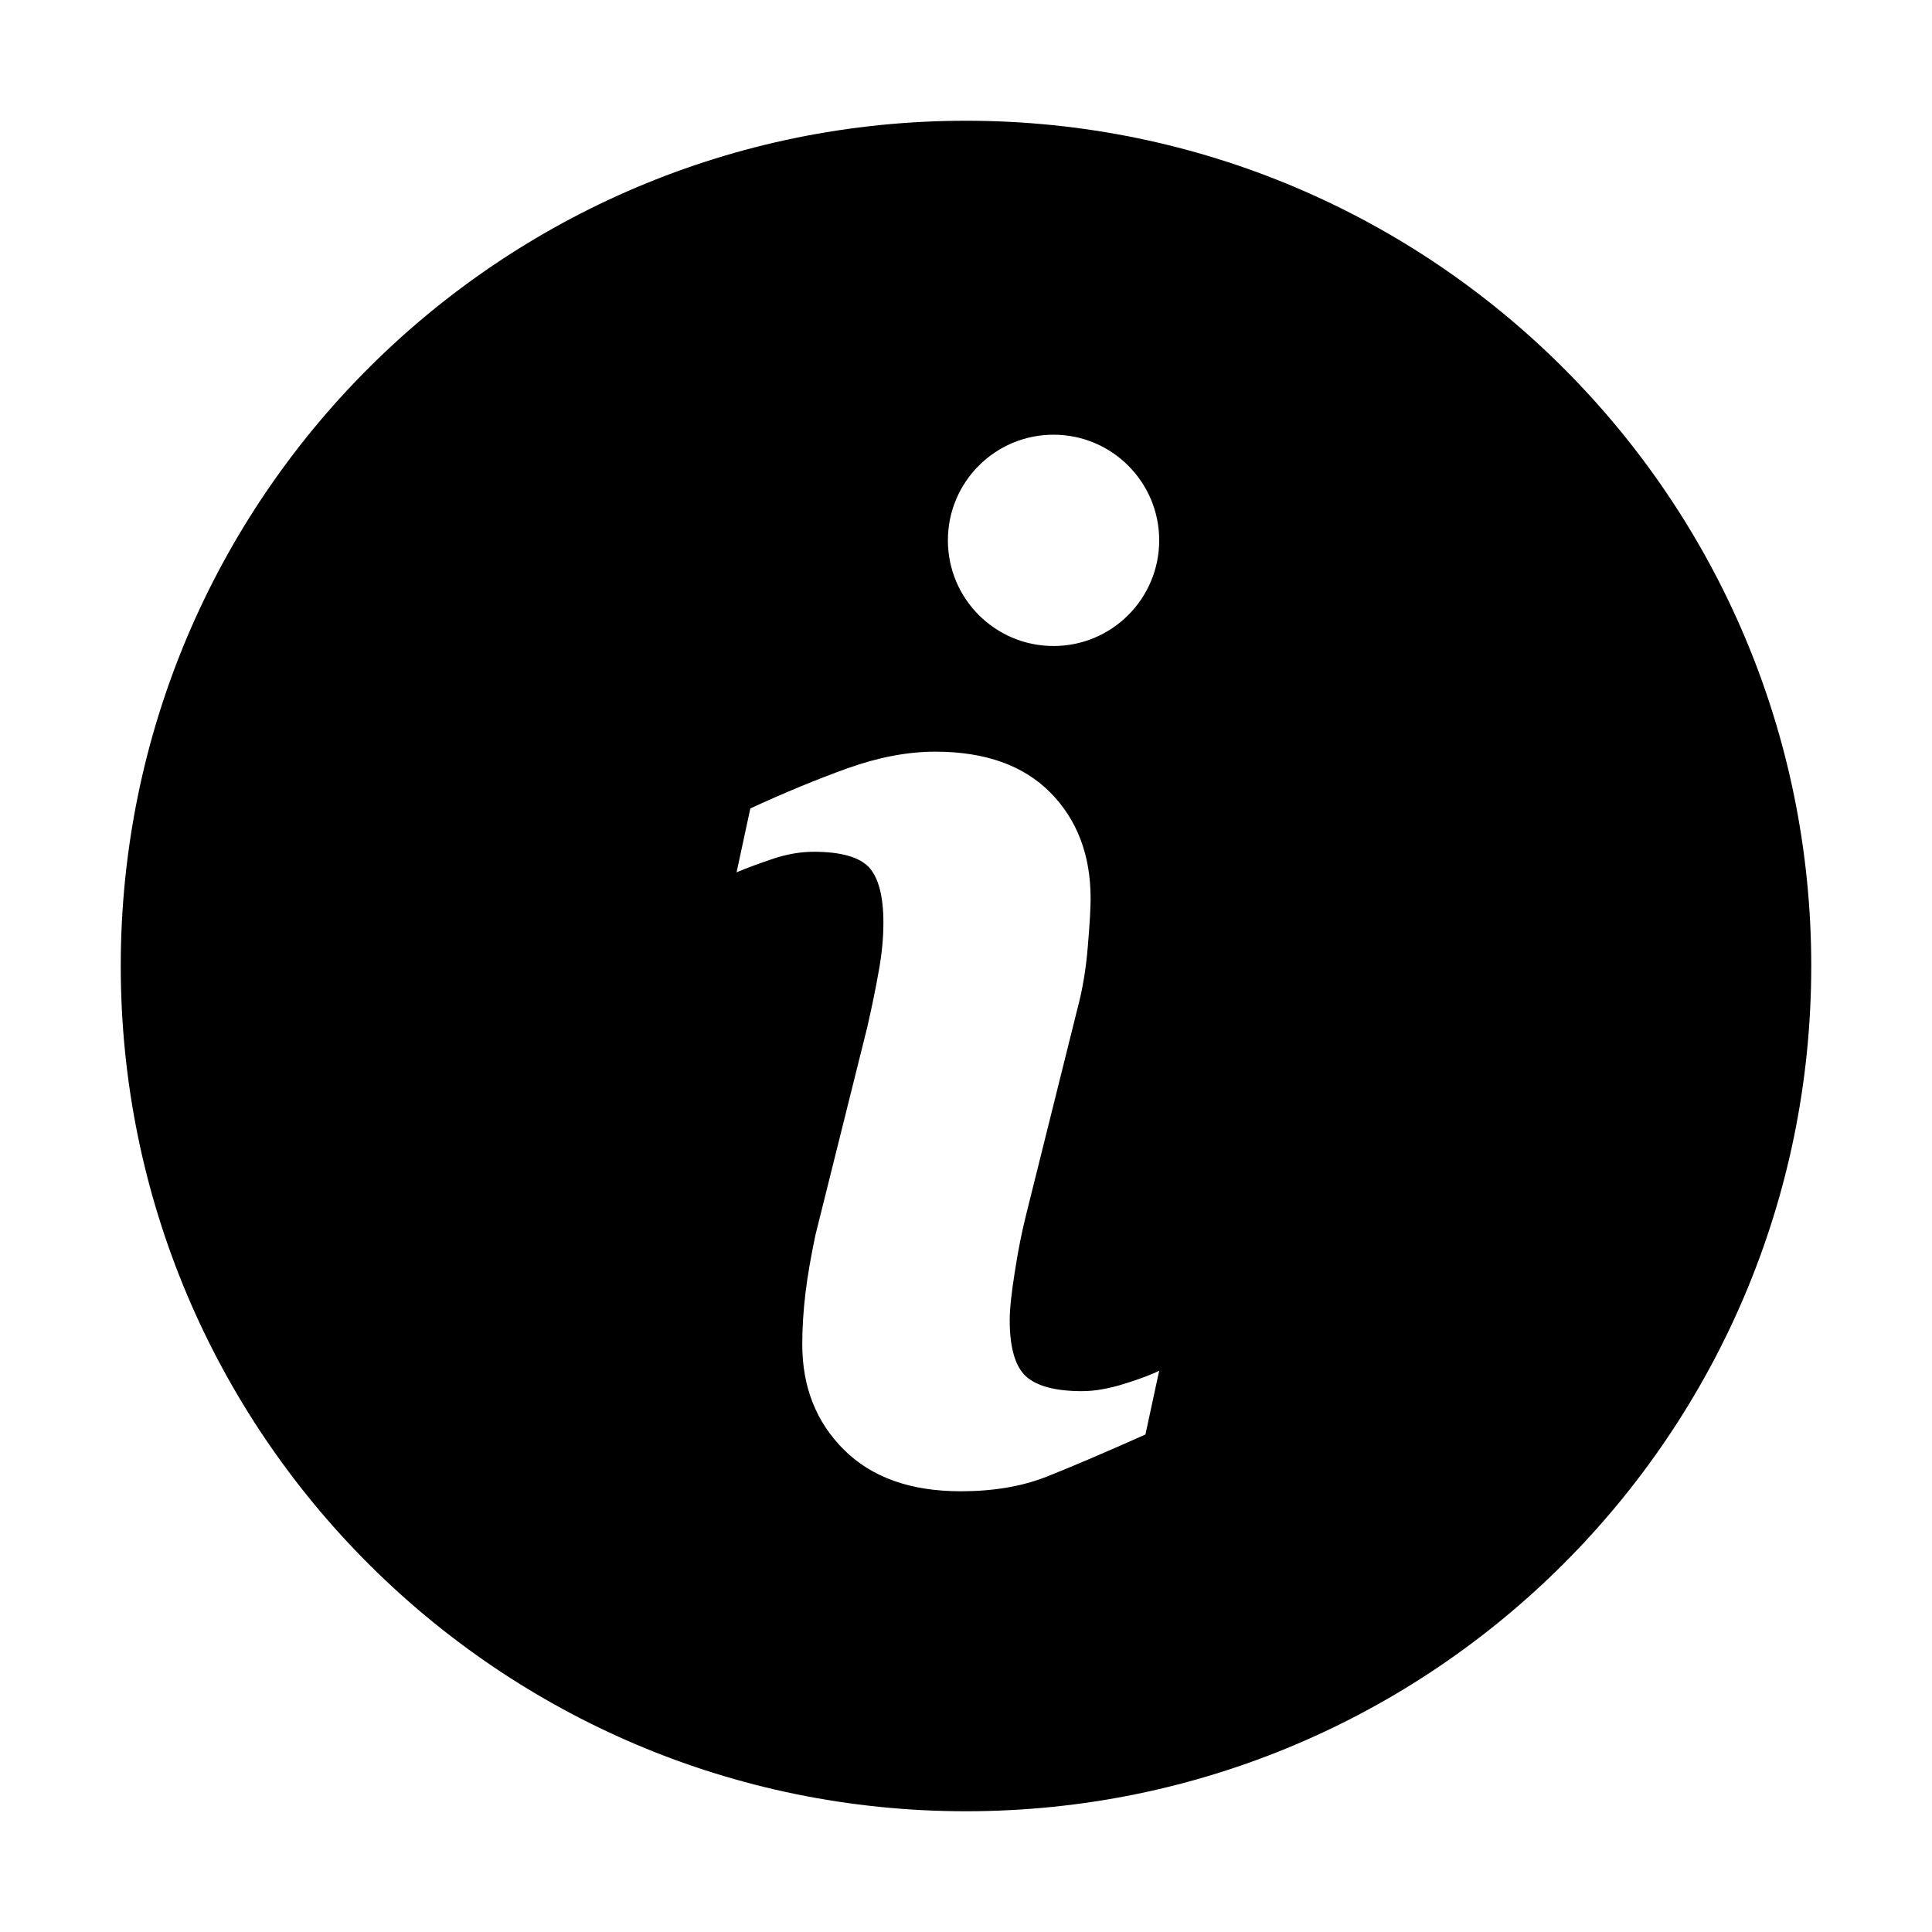
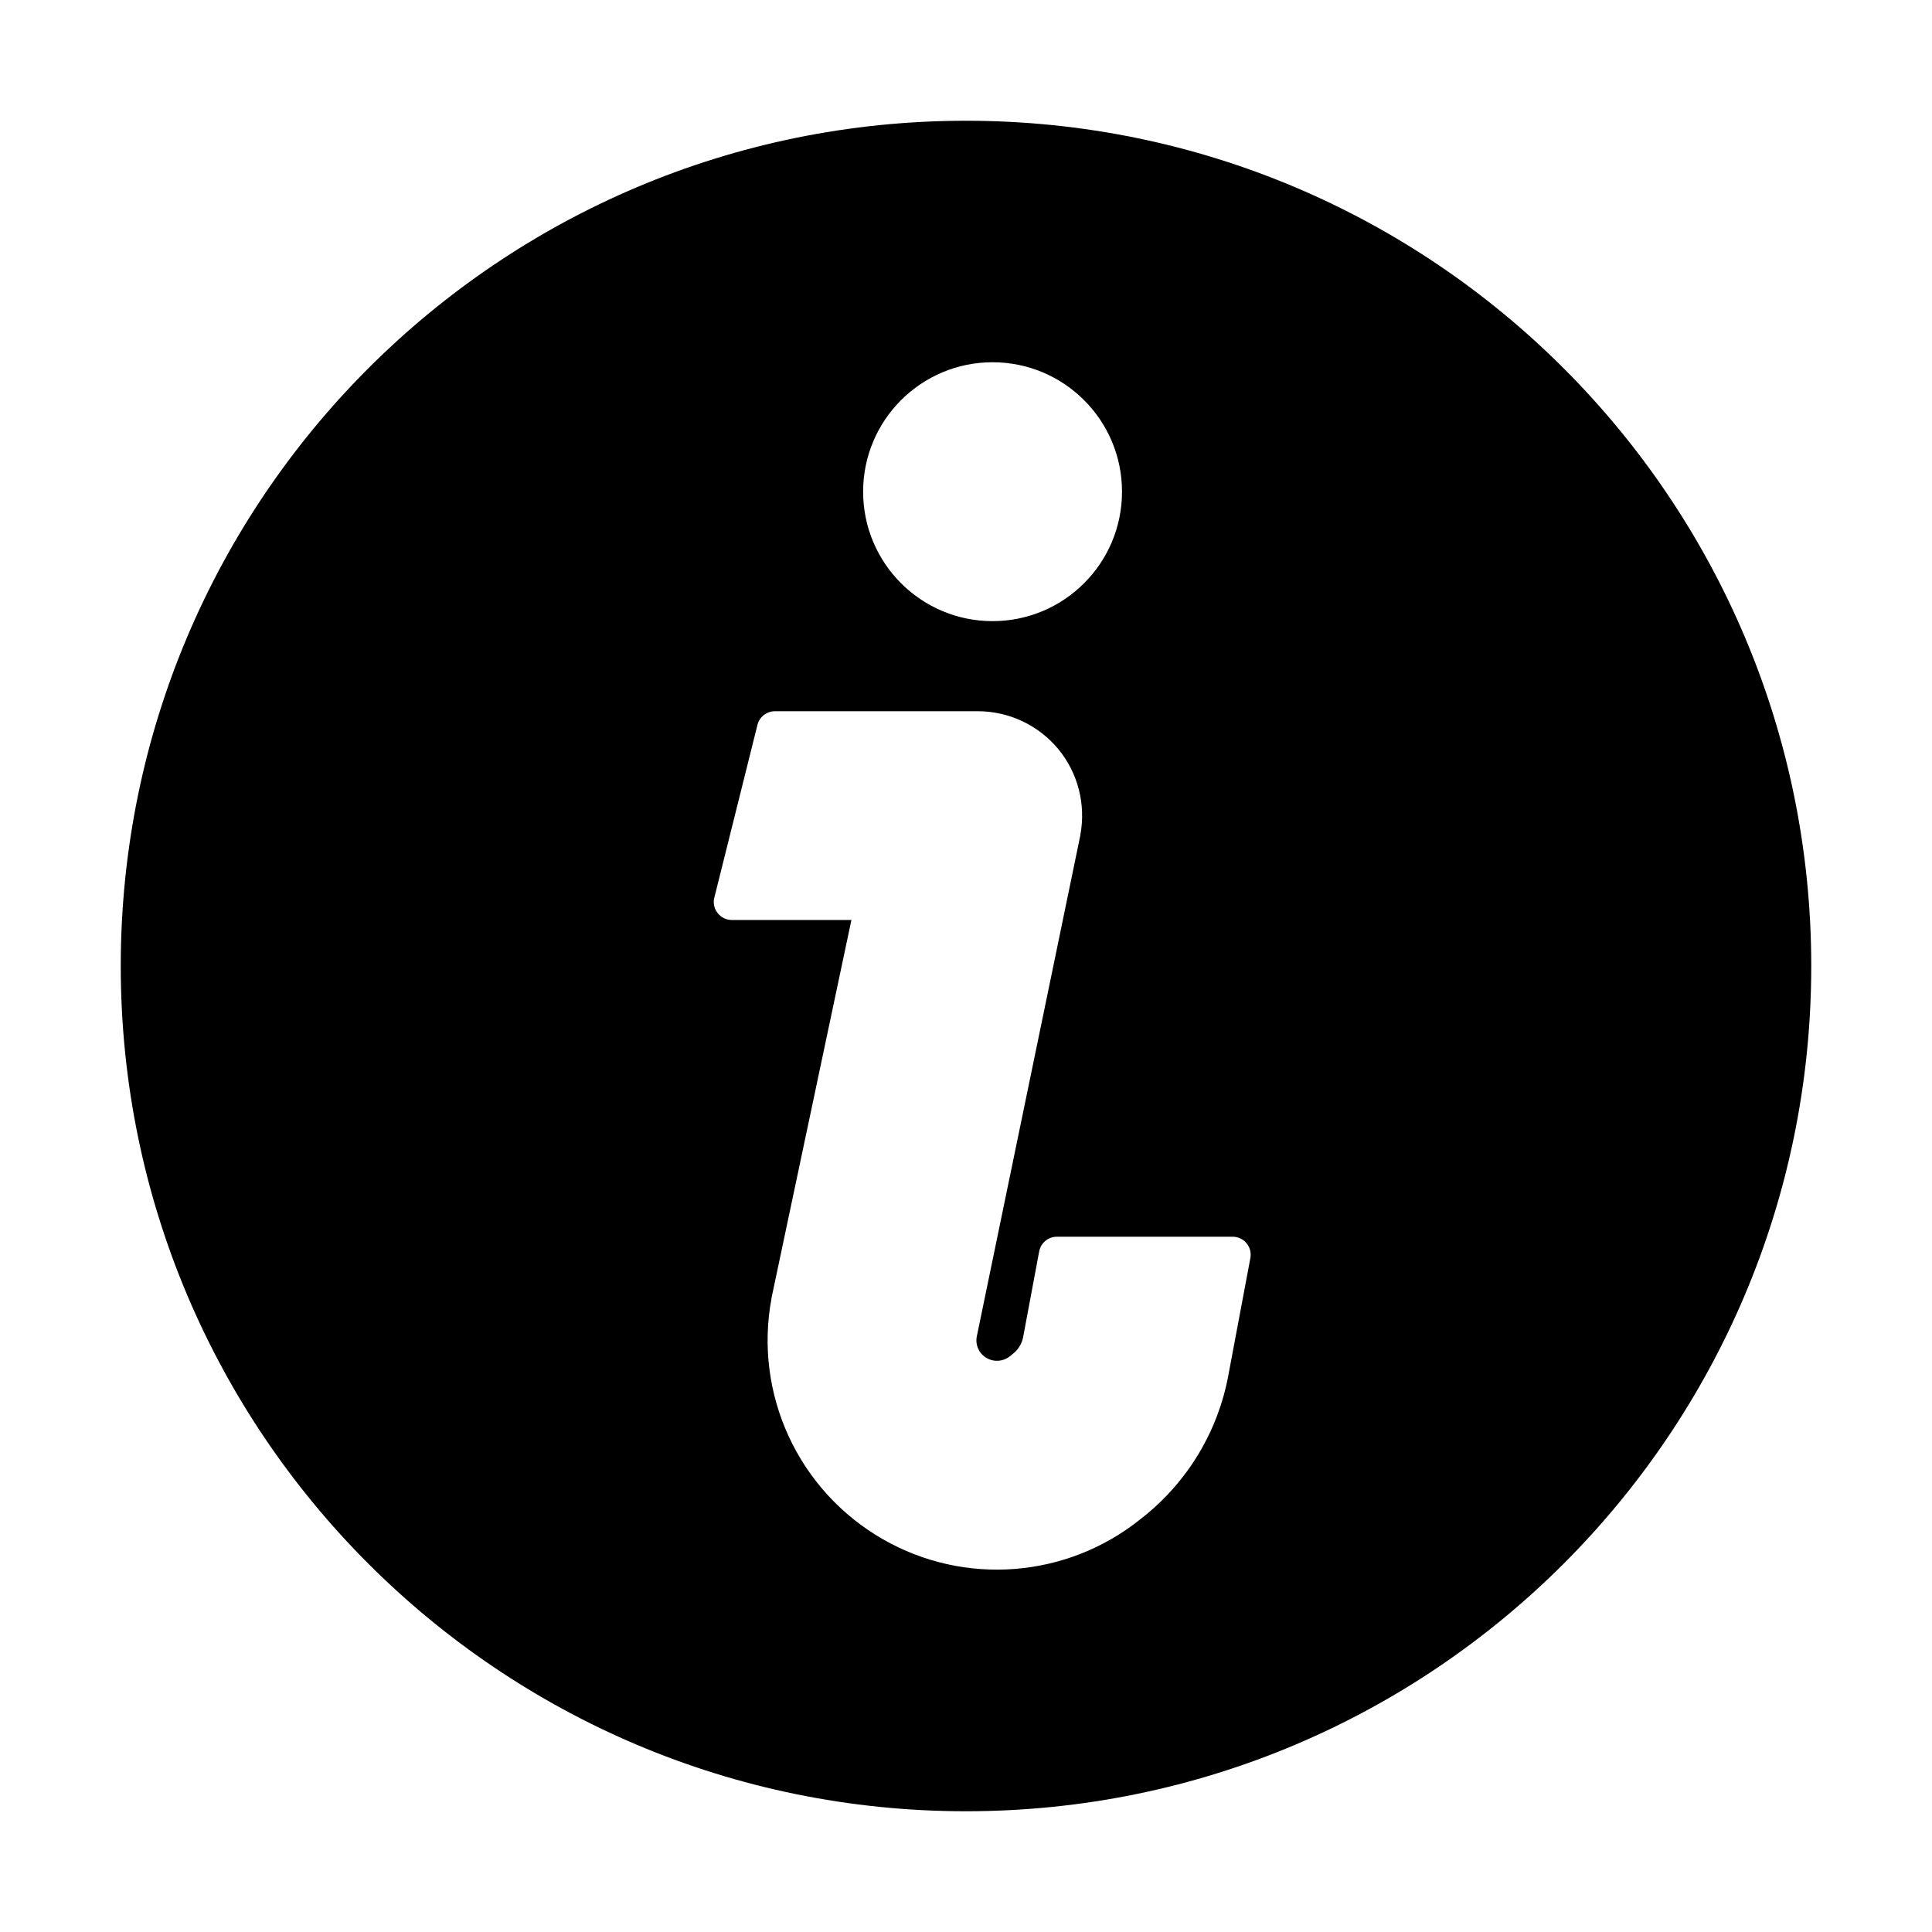
<svg xmlns="http://www.w3.org/2000/svg" viewBox="0 0 16 16">
-   <path fill-rule="evenodd" clip-rule="evenodd" d="M15 8C15 11.866 11.866 15 8 15C4.134 15 1 11.866 1 8C1 4.134 4.134 1 8 1C11.866 1 15 4.134 15 8ZM8.725 5.35C9.208 5.35 9.6 4.958 9.6 4.475C9.6 3.992 9.208 3.6 8.725 3.6C8.241 3.6 7.85 3.992 7.85 4.475C7.85 4.958 8.241 5.35 8.725 5.35ZM9.6 11.351L9.486 11.88C9.143 12.033 8.87 12.149 8.666 12.23C8.462 12.31 8.226 12.35 7.956 12.35C7.541 12.35 7.219 12.235 6.989 12.006C6.759 11.777 6.644 11.486 6.644 11.133C6.644 10.997 6.653 10.856 6.67 10.713C6.687 10.57 6.715 10.409 6.753 10.228L7.181 8.512C7.219 8.347 7.251 8.192 7.277 8.044C7.304 7.898 7.316 7.763 7.316 7.642C7.316 7.423 7.276 7.27 7.197 7.183C7.117 7.098 6.965 7.054 6.739 7.054C6.628 7.054 6.515 7.074 6.399 7.113C6.283 7.152 6.183 7.189 6.1 7.224L6.214 6.695C6.494 6.566 6.762 6.455 7.018 6.363C7.275 6.271 7.517 6.225 7.746 6.225C8.157 6.225 8.475 6.338 8.698 6.563C8.921 6.789 9.032 7.081 9.032 7.442C9.032 7.516 9.025 7.648 9.009 7.836C8.994 8.024 8.965 8.196 8.923 8.353L8.497 10.063C8.463 10.2 8.431 10.357 8.404 10.534C8.376 10.709 8.362 10.843 8.362 10.933C8.362 11.16 8.407 11.315 8.496 11.398C8.587 11.48 8.742 11.521 8.962 11.521C9.066 11.521 9.184 11.5 9.315 11.459C9.445 11.418 9.541 11.382 9.6 11.351Z" />
+   <path fill-rule="evenodd" clip-rule="evenodd" d="M8 15C11.866 15 15 11.866 15 8C15 4.134 11.866 1 8 1C4.134 1 1 4.134 1 8C1 11.866 4.134 15 8 15ZM9.292 4.072C9.292 4.664 8.812 5.144 8.22 5.144C7.628 5.144 7.148 4.664 7.148 4.072C7.148 3.48 7.628 3 8.22 3C8.812 3 9.292 3.48 9.292 4.072ZM7.313 12.748C7.988 13.135 8.832 13.07 9.441 12.584L9.47 12.561C9.837 12.268 10.086 11.854 10.172 11.393L10.355 10.419C10.363 10.375 10.352 10.33 10.323 10.296C10.295 10.261 10.252 10.242 10.208 10.242H8.753C8.681 10.242 8.619 10.293 8.606 10.364L8.473 11.074C8.463 11.127 8.434 11.175 8.392 11.209L8.362 11.233C8.308 11.276 8.232 11.282 8.172 11.247C8.109 11.212 8.076 11.14 8.089 11.07L8.947 6.917L8.947 6.914C8.994 6.661 8.927 6.4 8.763 6.202C8.598 6.004 8.354 5.89 8.097 5.89H6.418C6.35 5.89 6.29 5.936 6.273 6.003L5.916 7.433C5.904 7.477 5.914 7.525 5.943 7.561C5.971 7.598 6.015 7.619 6.061 7.619H7.051L6.39 10.746L6.39 10.749C6.24 11.544 6.611 12.346 7.313 12.748Z" />
</svg>
